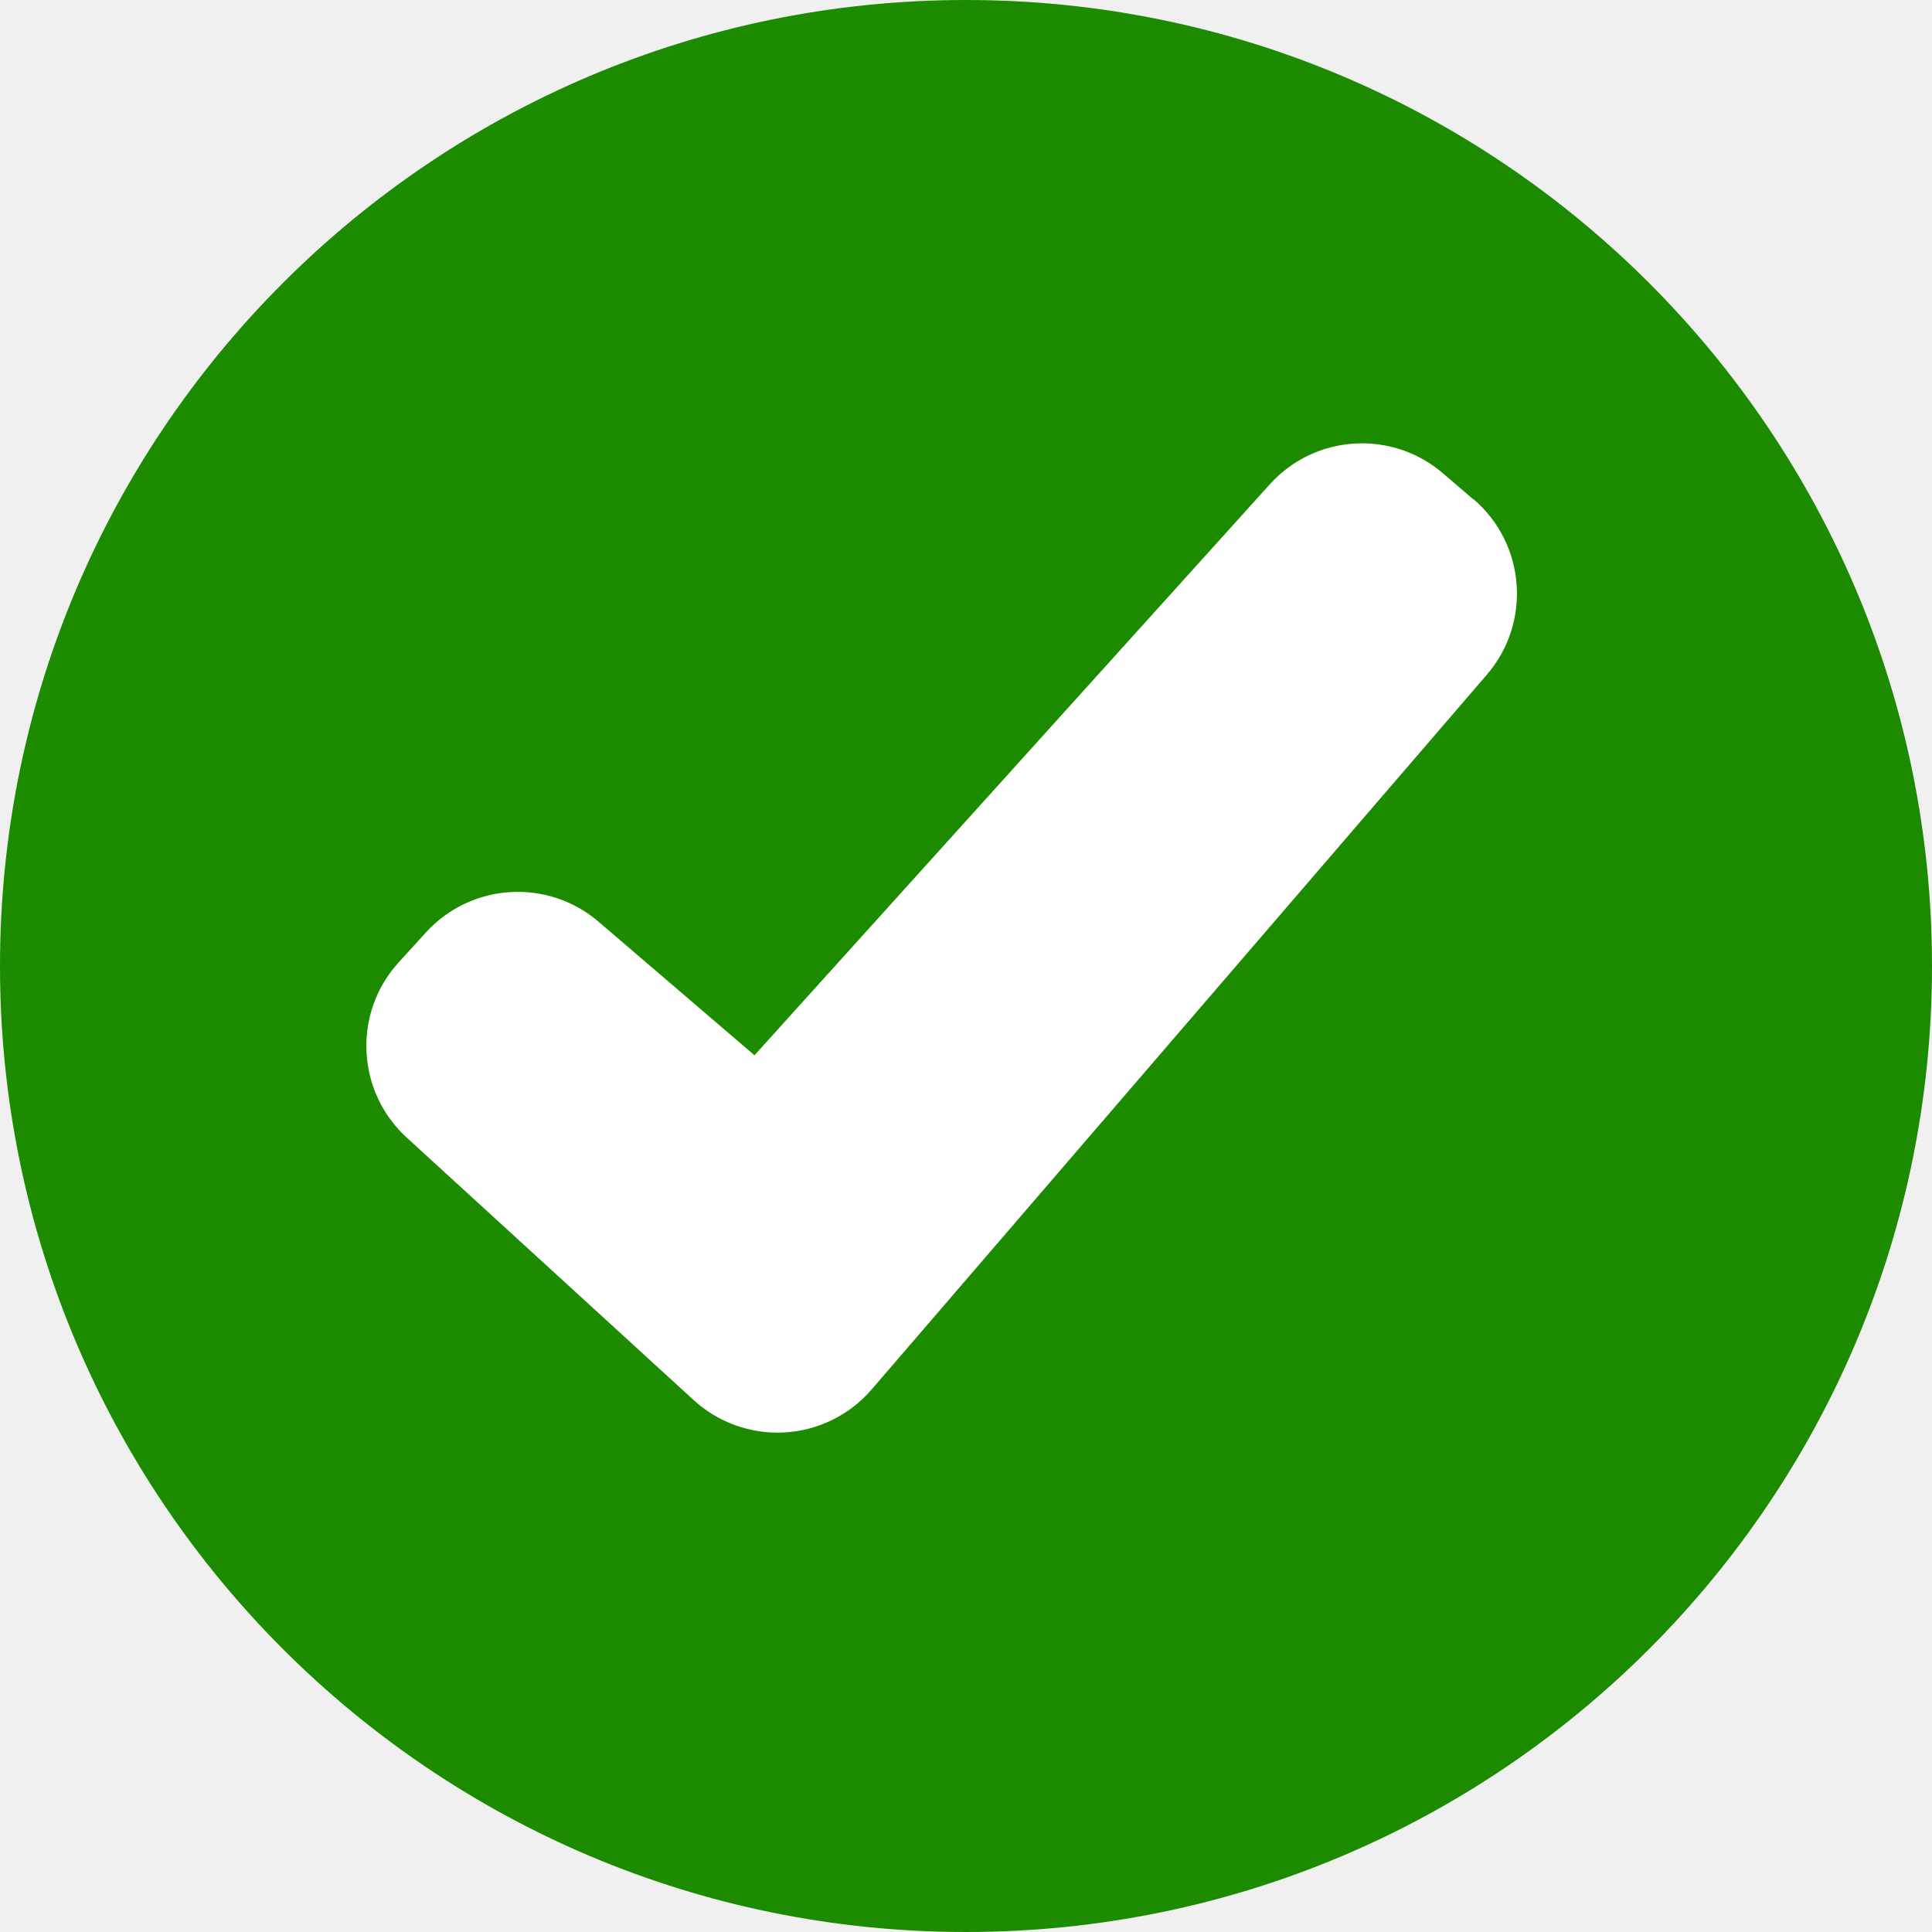
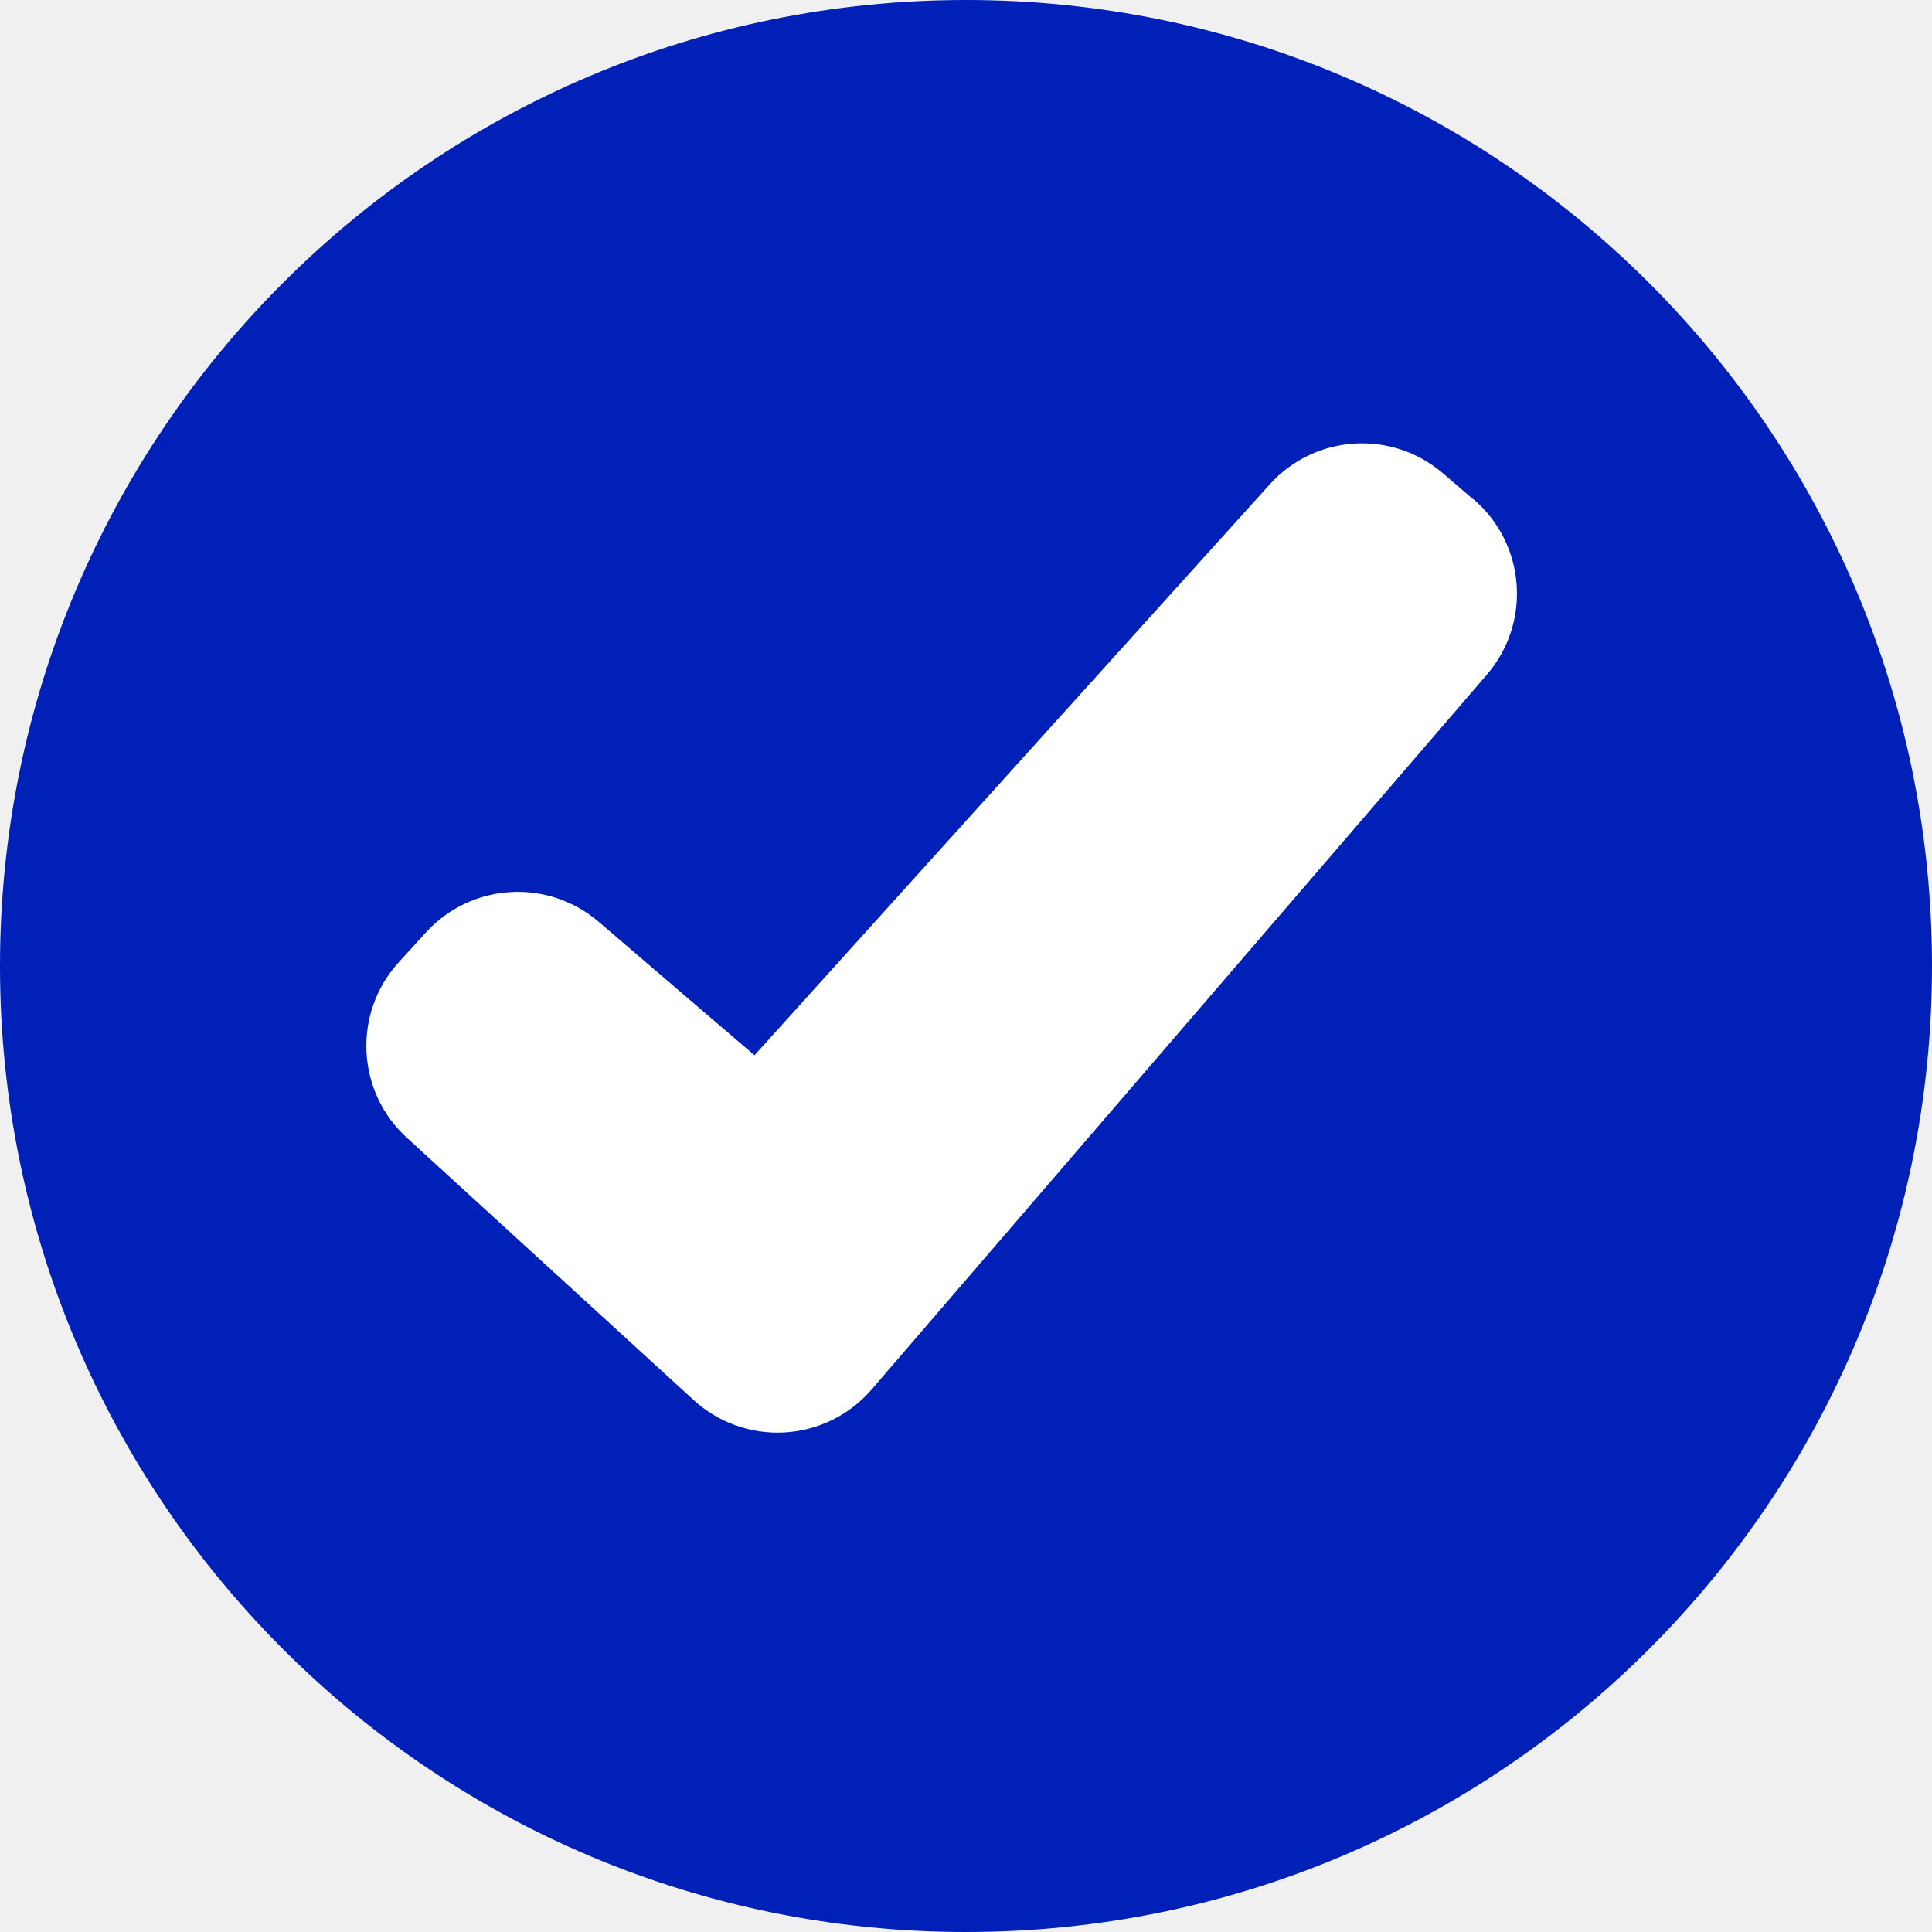
<svg xmlns="http://www.w3.org/2000/svg" id="Layer_1" data-name="Layer 1" viewBox="0 0 58 58">
  <defs>
-     <style>.cls-1{fill:#fff;}.cls-2{fill:#1c8b00;}</style>
+     <style>.cls-1{fill:#fff;}.cls-2{fill:#0020b8;}</style>
  </defs>
  <path class="cls-1" d="M29.85,10H30a18.79,18.79,0,0,1,13,5.3l3.85-3.89a.63.63,0,0,1,.69-.14.65.65,0,0,1,.41.59l-.64,13.29H34.84a.64.64,0,0,1-.32-1.2l3.79-3.84A12,12,0,1,0,30,40.71a12.07,12.07,0,0,0,10.34-7.05l6.14,2.83,0,.09C42.25,44.7,35.62,48.13,28.51,47.4A18.73,18.73,0,0,1,29.85,10Z" transform="translate(-1 -1)" />
  <path class="cls-2" d="M59,30A29,29,0,1,0,30,59,29,29,0,0,0,59,30Z" transform="translate(-1 -1)" />
  <path class="cls-1" d="M45.24,16l-.92-.79a3.73,3.73,0,0,0-5.2.33L23.65,32.68l-4.67-4a3.73,3.73,0,0,0-5.2.32l-.82.9a3.73,3.73,0,0,0,.27,5.27L21.79,43a3.73,3.73,0,0,0,5.38-.29L45.64,21.25a3.73,3.73,0,0,0-.4-5.26Z" transform="translate(-1 -1)" />
</svg>
